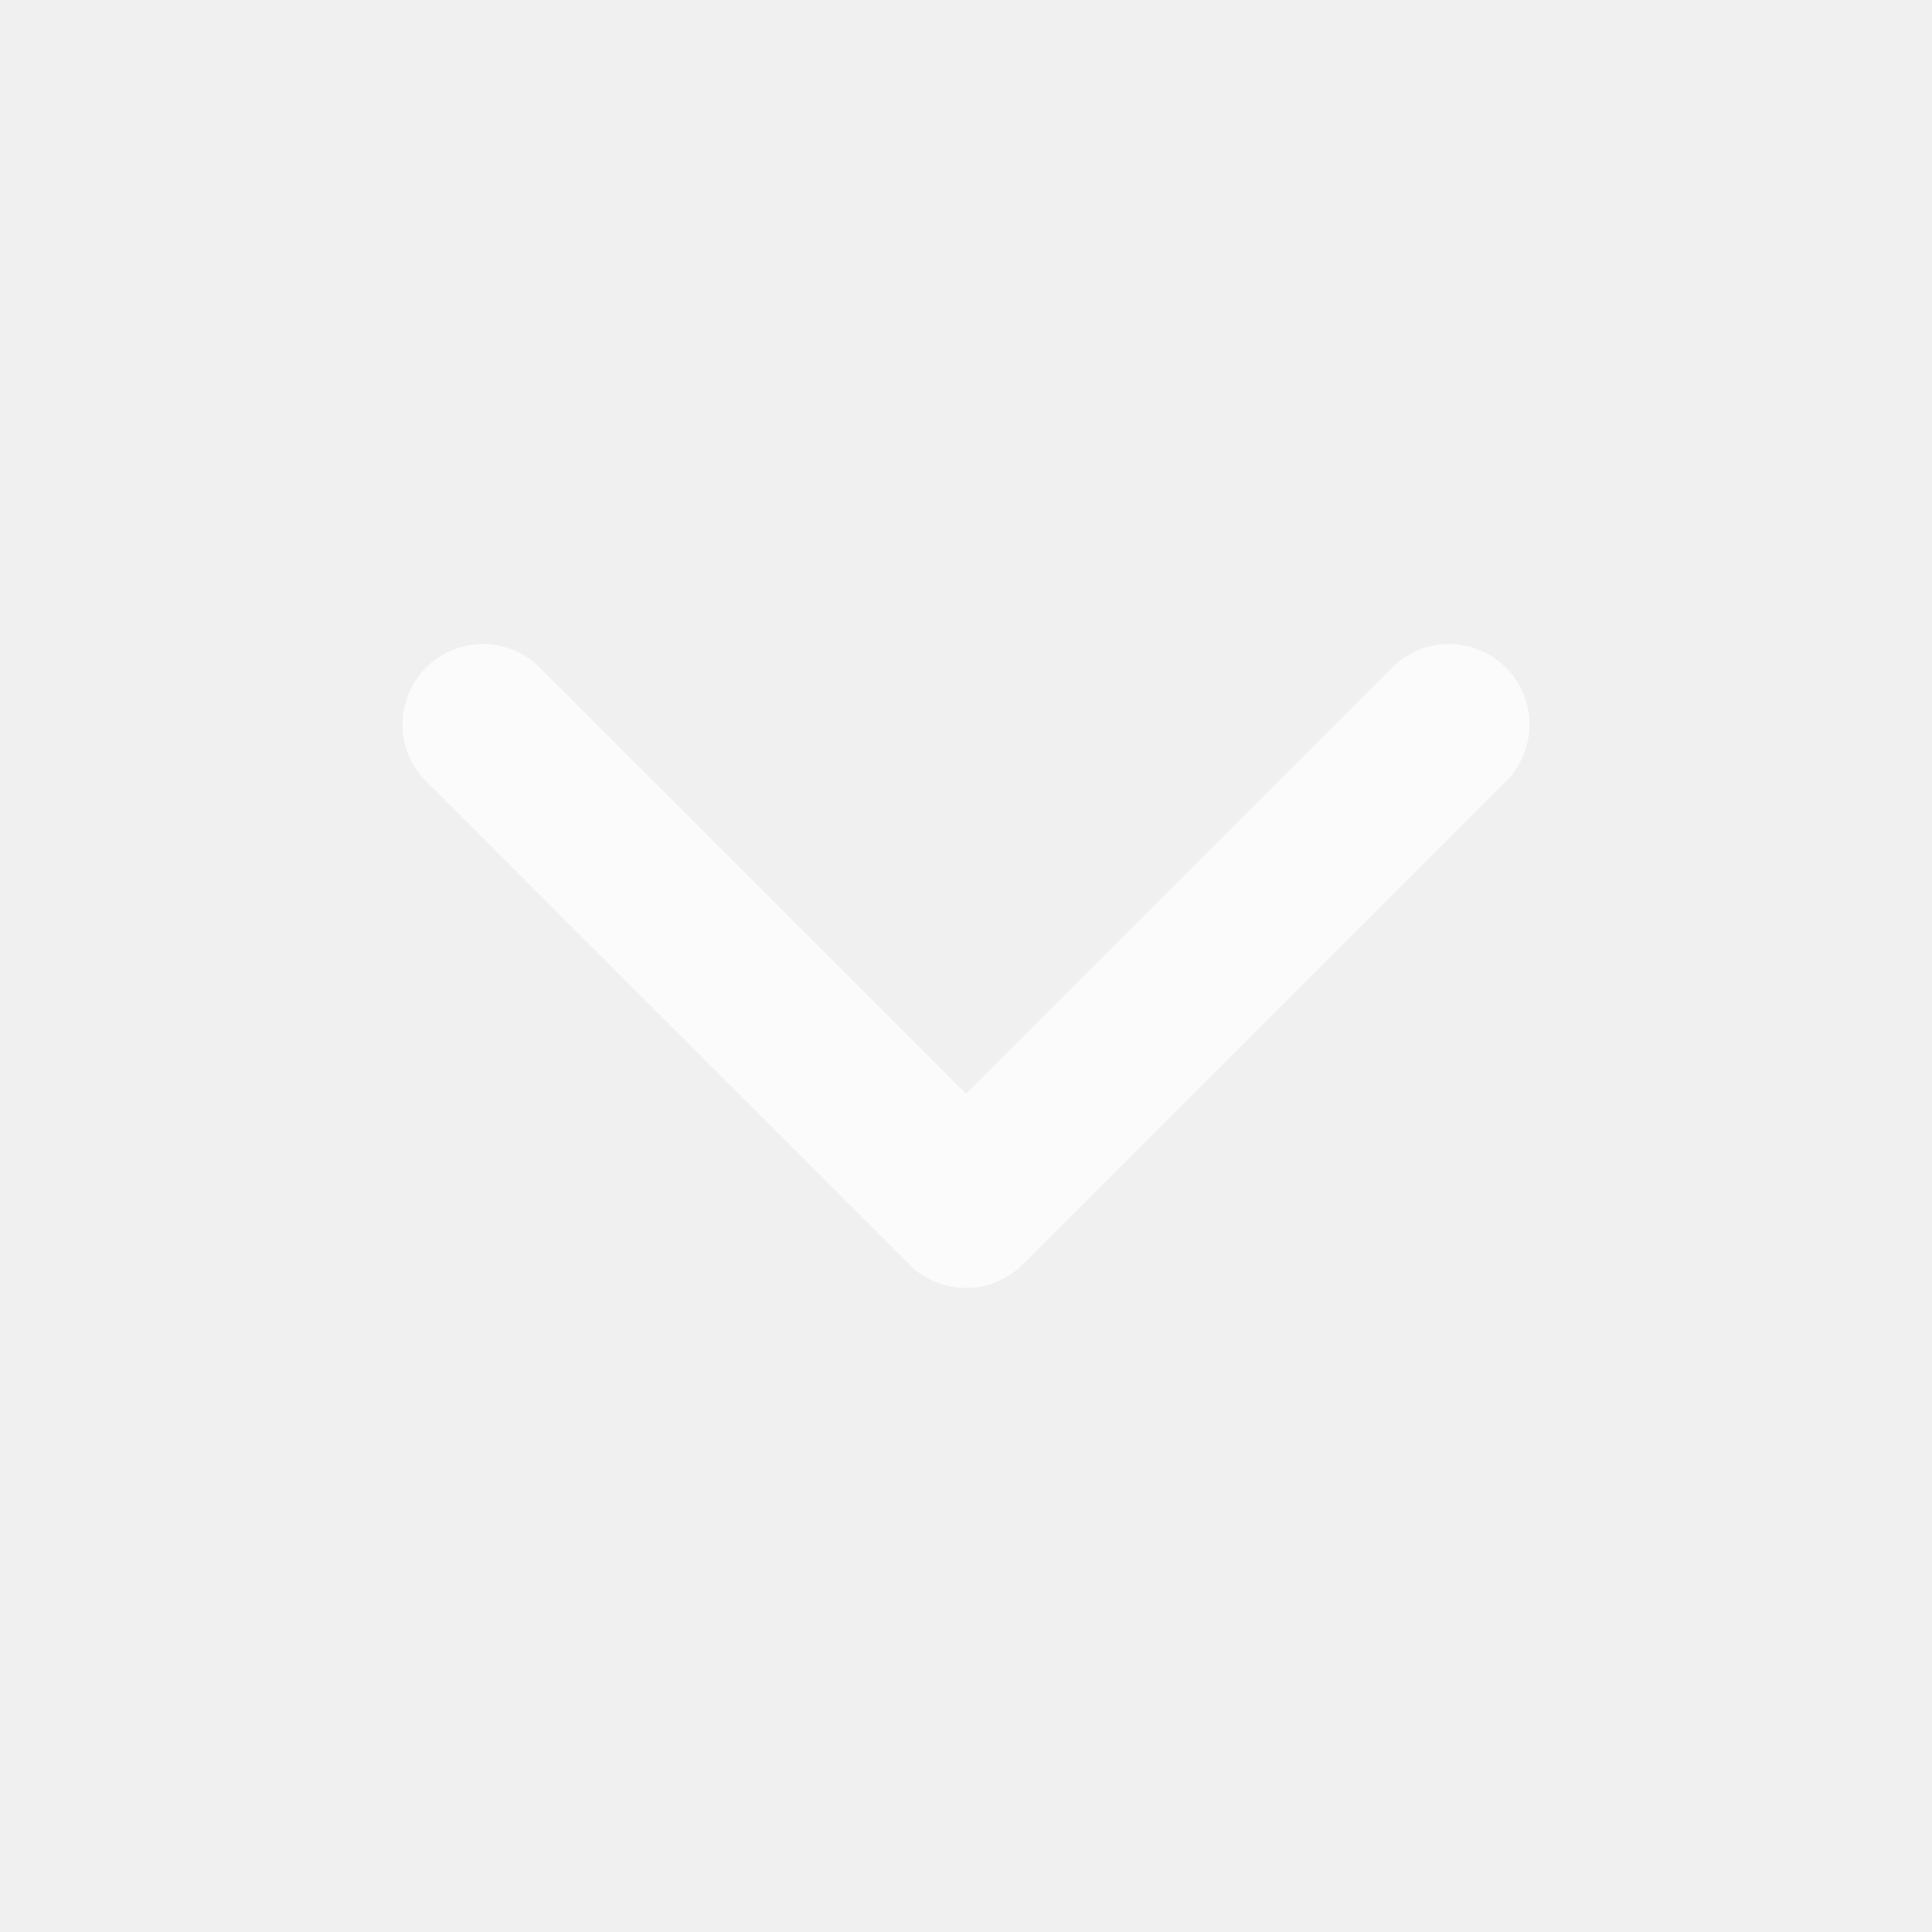
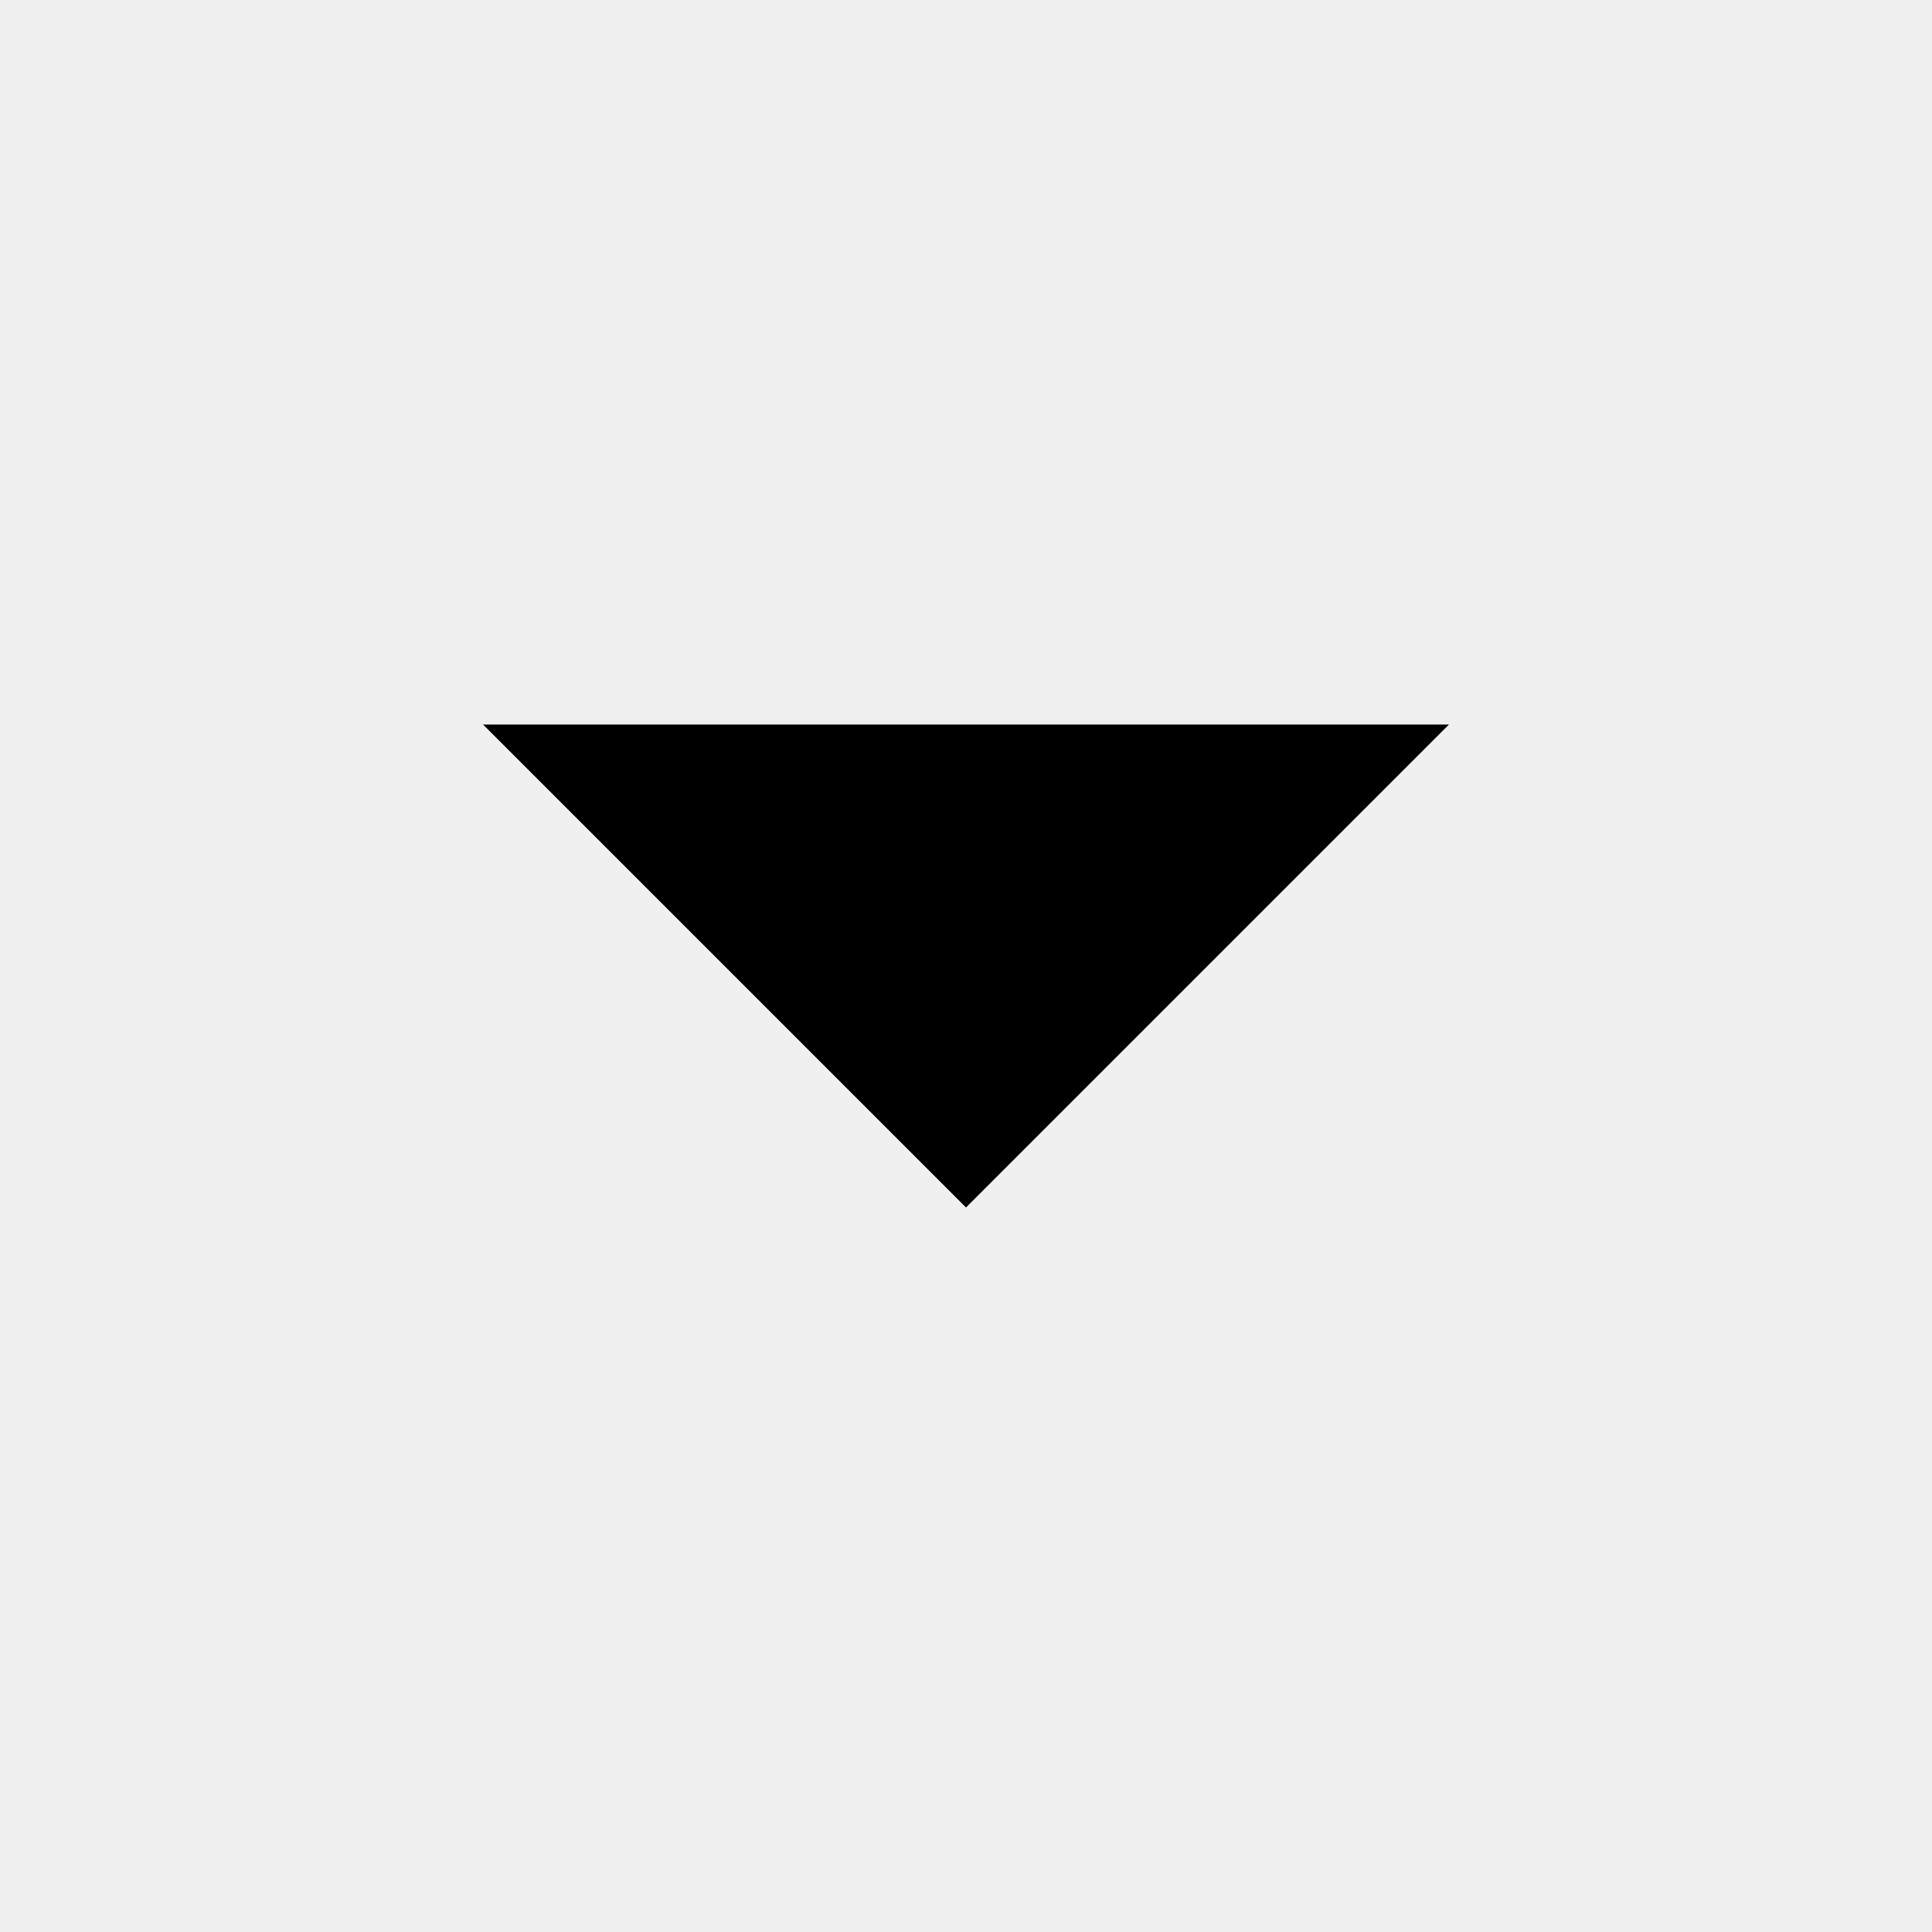
- <svg xmlns="http://www.w3.org/2000/svg" width="24" height="24" viewBox="0 0 24 24" fill="none">
-   <path d="M6 9L12 15L18 9" stroke="white" stroke-opacity="0.7" stroke-width="2" stroke-linecap="round" stroke-linejoin="round" />
+ <svg xmlns="http://www.w3.org/2000/svg" width="24" height="24" viewBox="0 0 24 24">
+   <path d="M6 9L12 15L18 9" stroke-opacity="0.7" stroke-width="2" stroke-linecap="round" stroke-linejoin="round" />
</svg>
